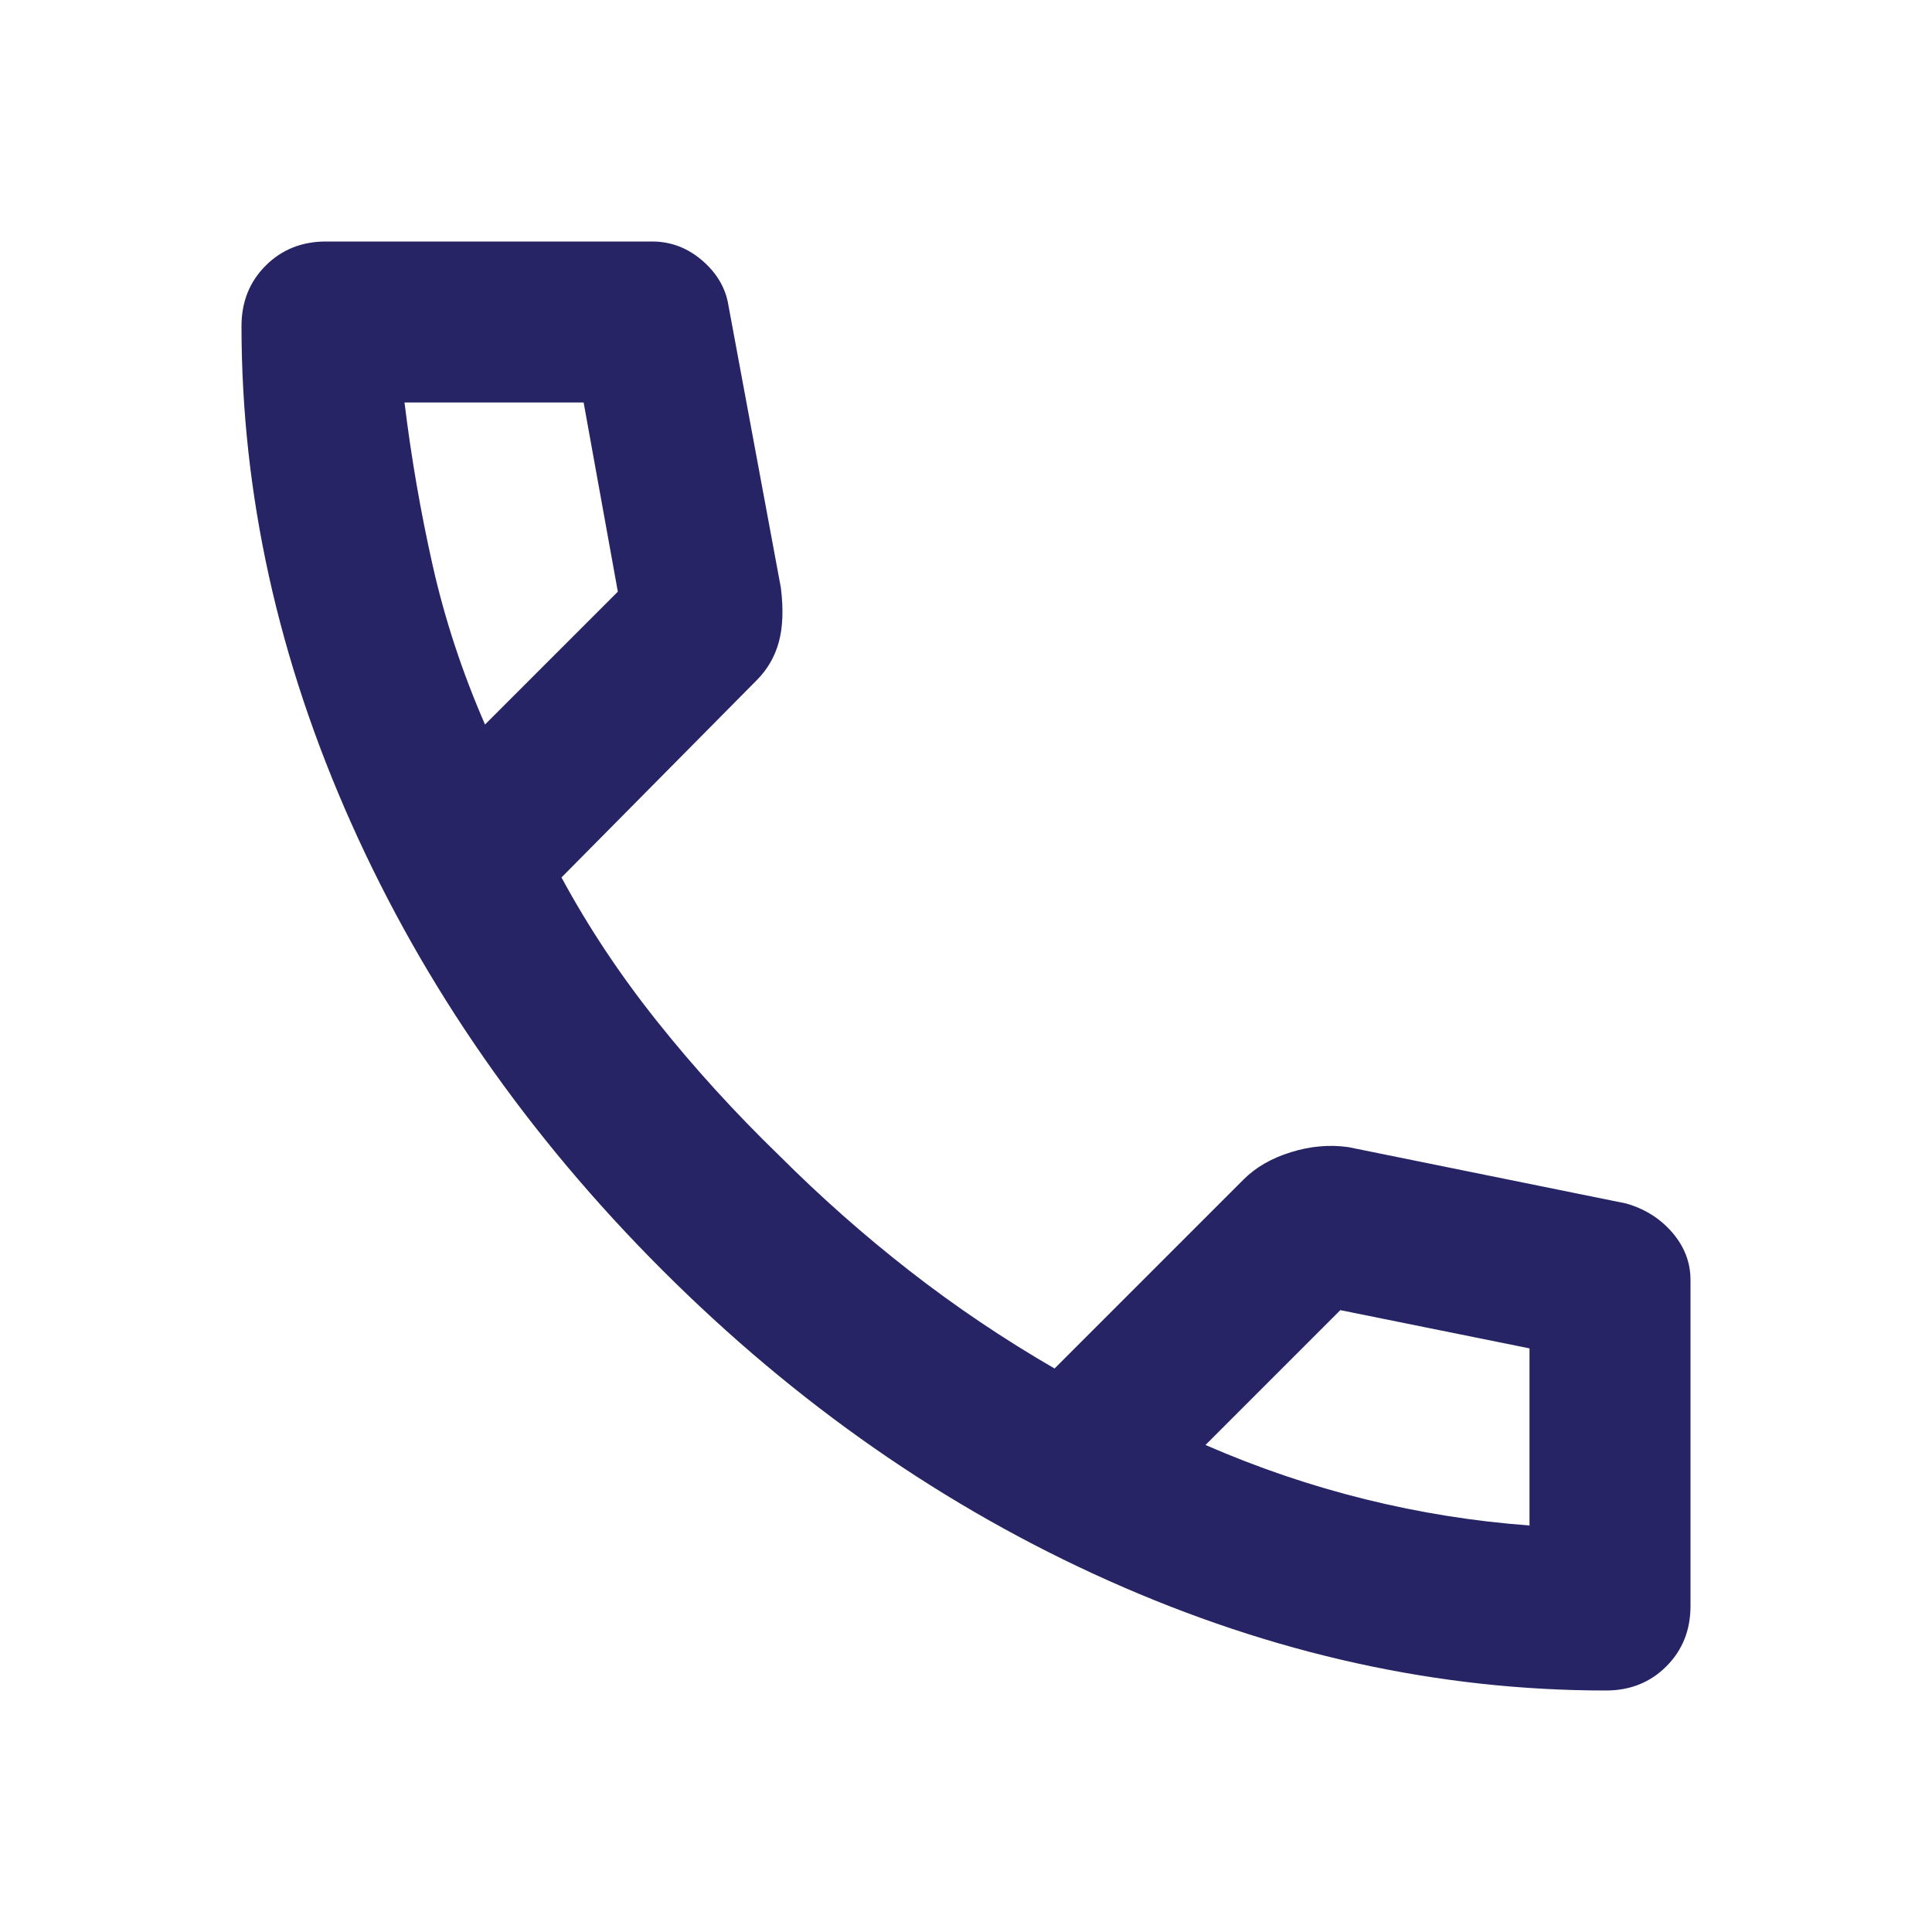
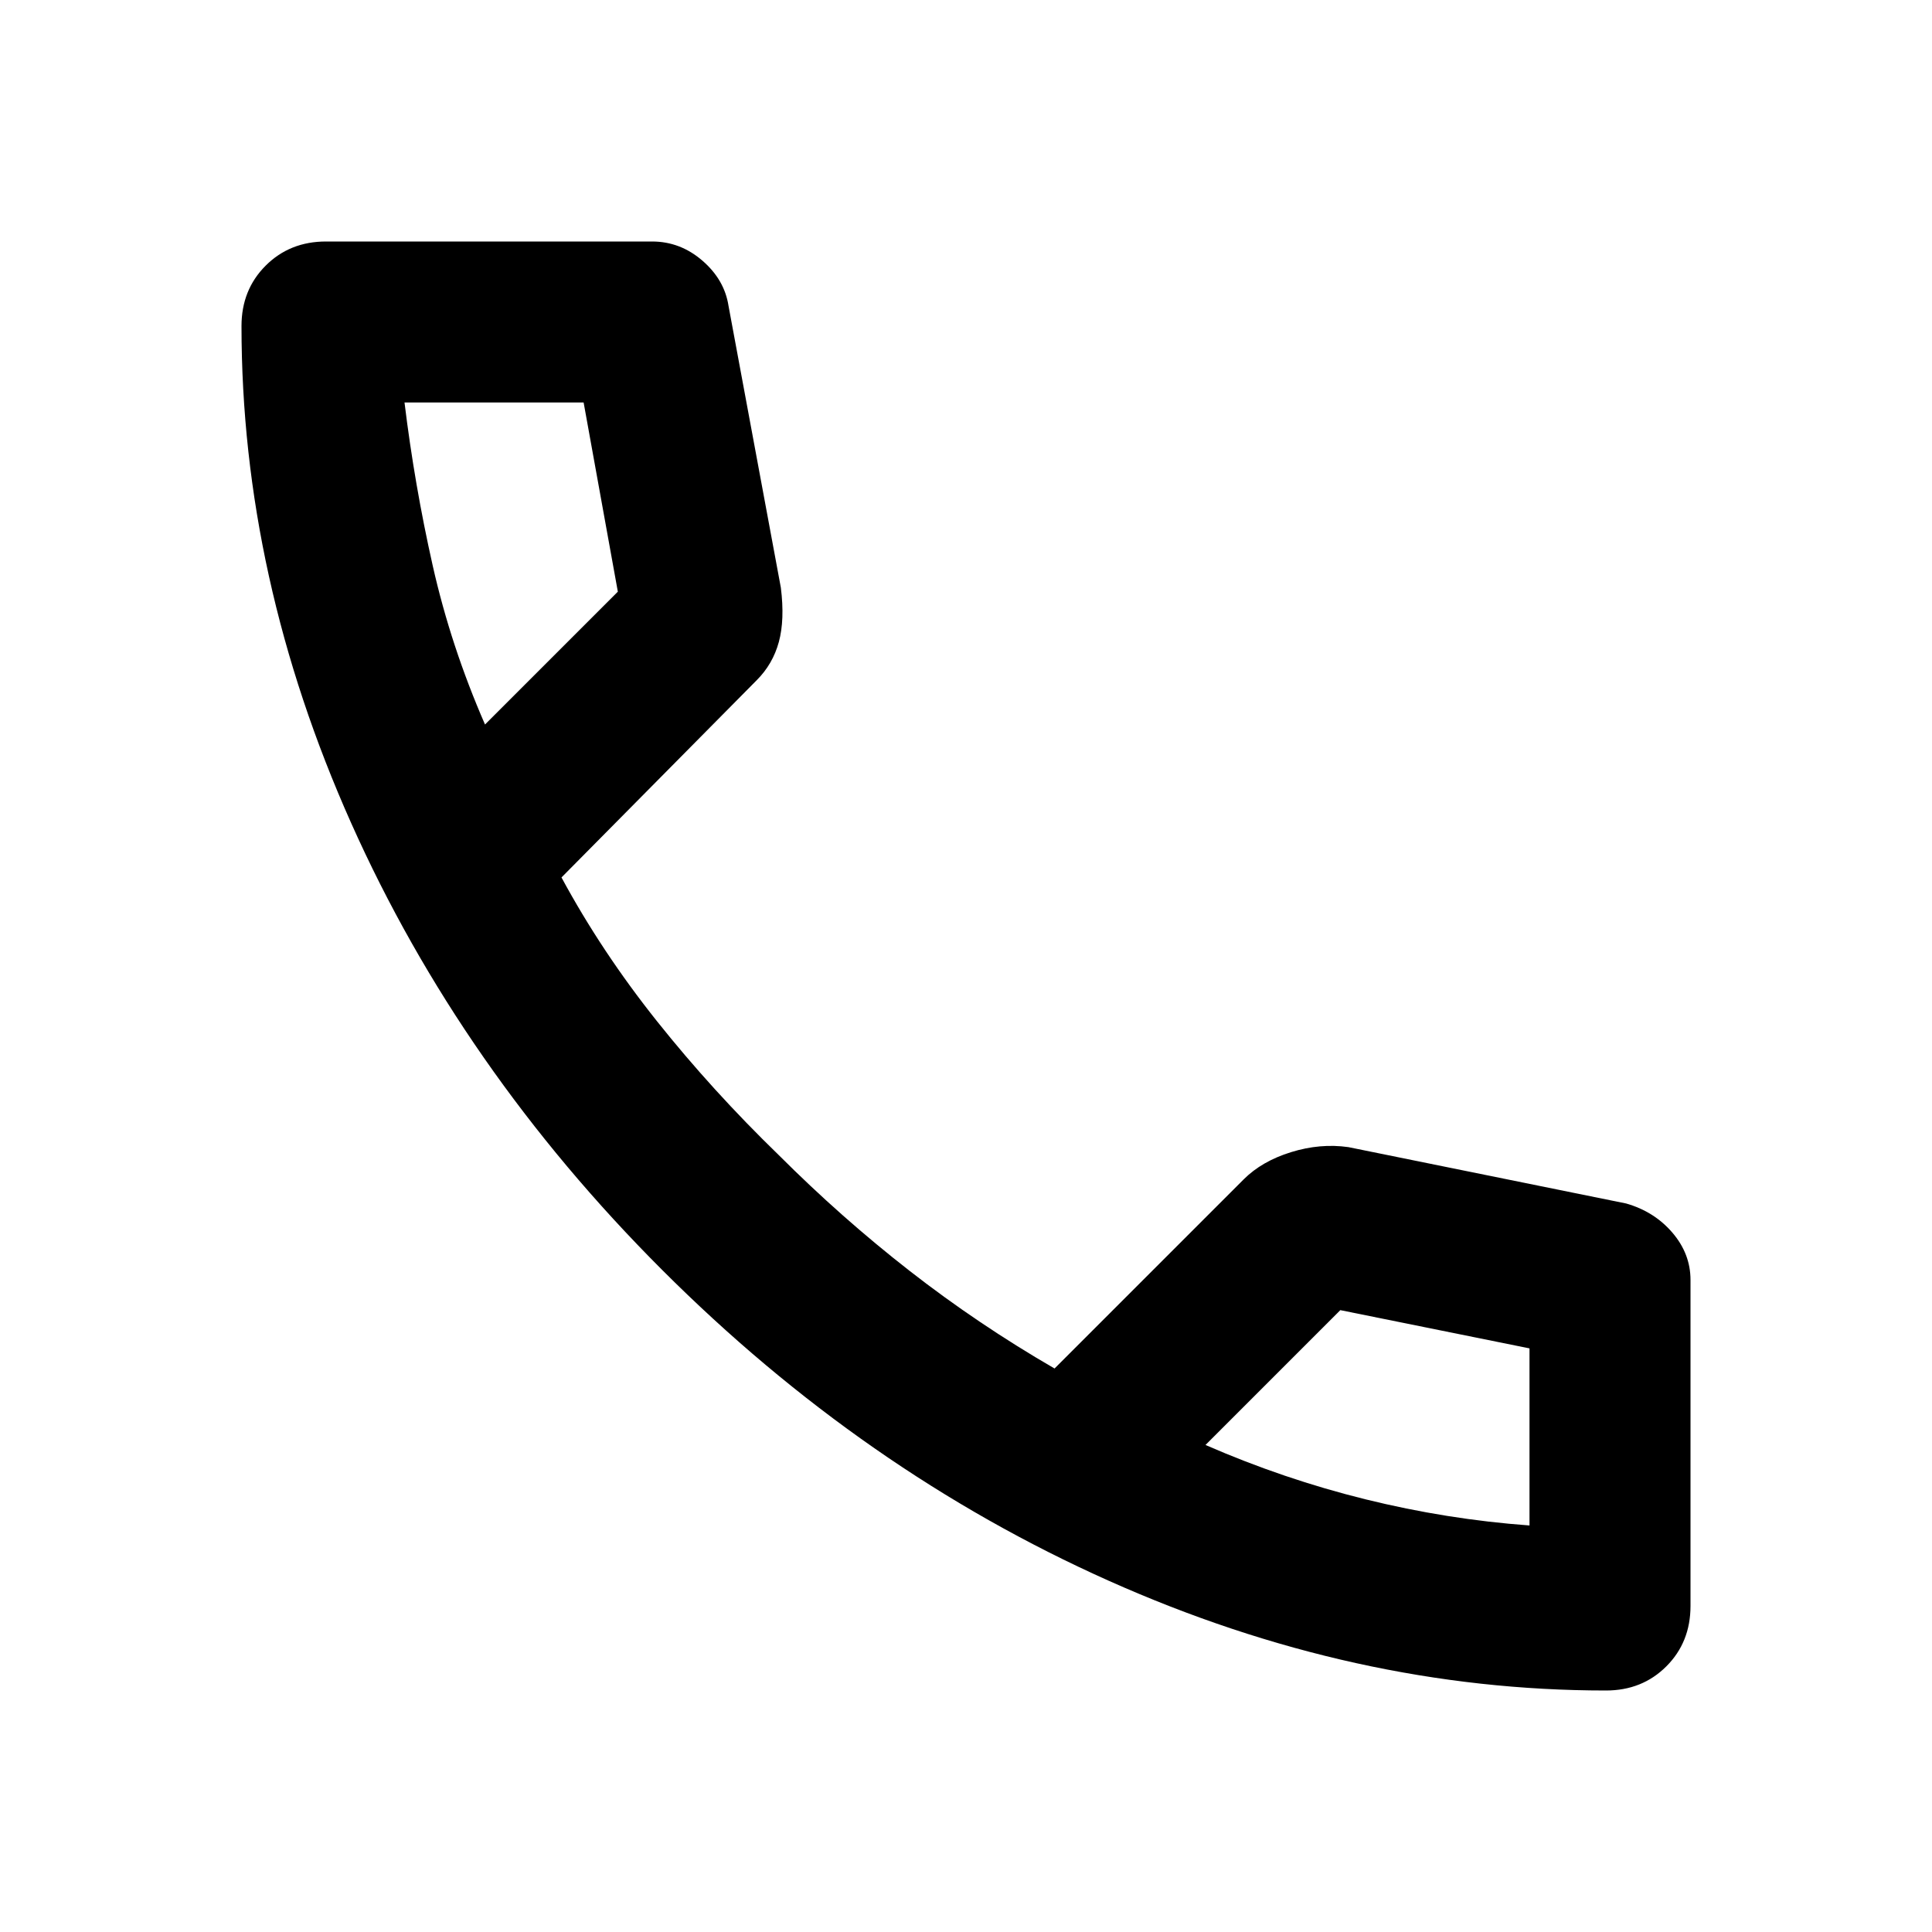
- <svg xmlns="http://www.w3.org/2000/svg" height="24px" viewBox="0 -960 960 960" width="24px" fill="#262464">
+ <svg xmlns="http://www.w3.org/2000/svg" height="24px" viewBox="0 -960 960 960" width="24px" fill="currentColor">
  <path d="M798-120q-125 0-247-54.5T329-329Q229-429 174.5-551T120-798q0-18 12-30t30-12h162q14 0 25 9.5t13 22.5l26 140q2 16-1 27t-11 19l-97 98q20 37 47.5 71.5T387-386q31 31 65 57.5t72 48.5l94-94q9-9 23.5-13.5T670-390l138 28q14 4 23 14.5t9 23.5v162q0 18-12 30t-30 12ZM241-600l66-66-17-94h-89q5 41 14 81t26 79Zm358 358q39 17 79.5 27t81.5 13v-88l-94-19-67 67ZM241-600Zm358 358Z" />
</svg>
